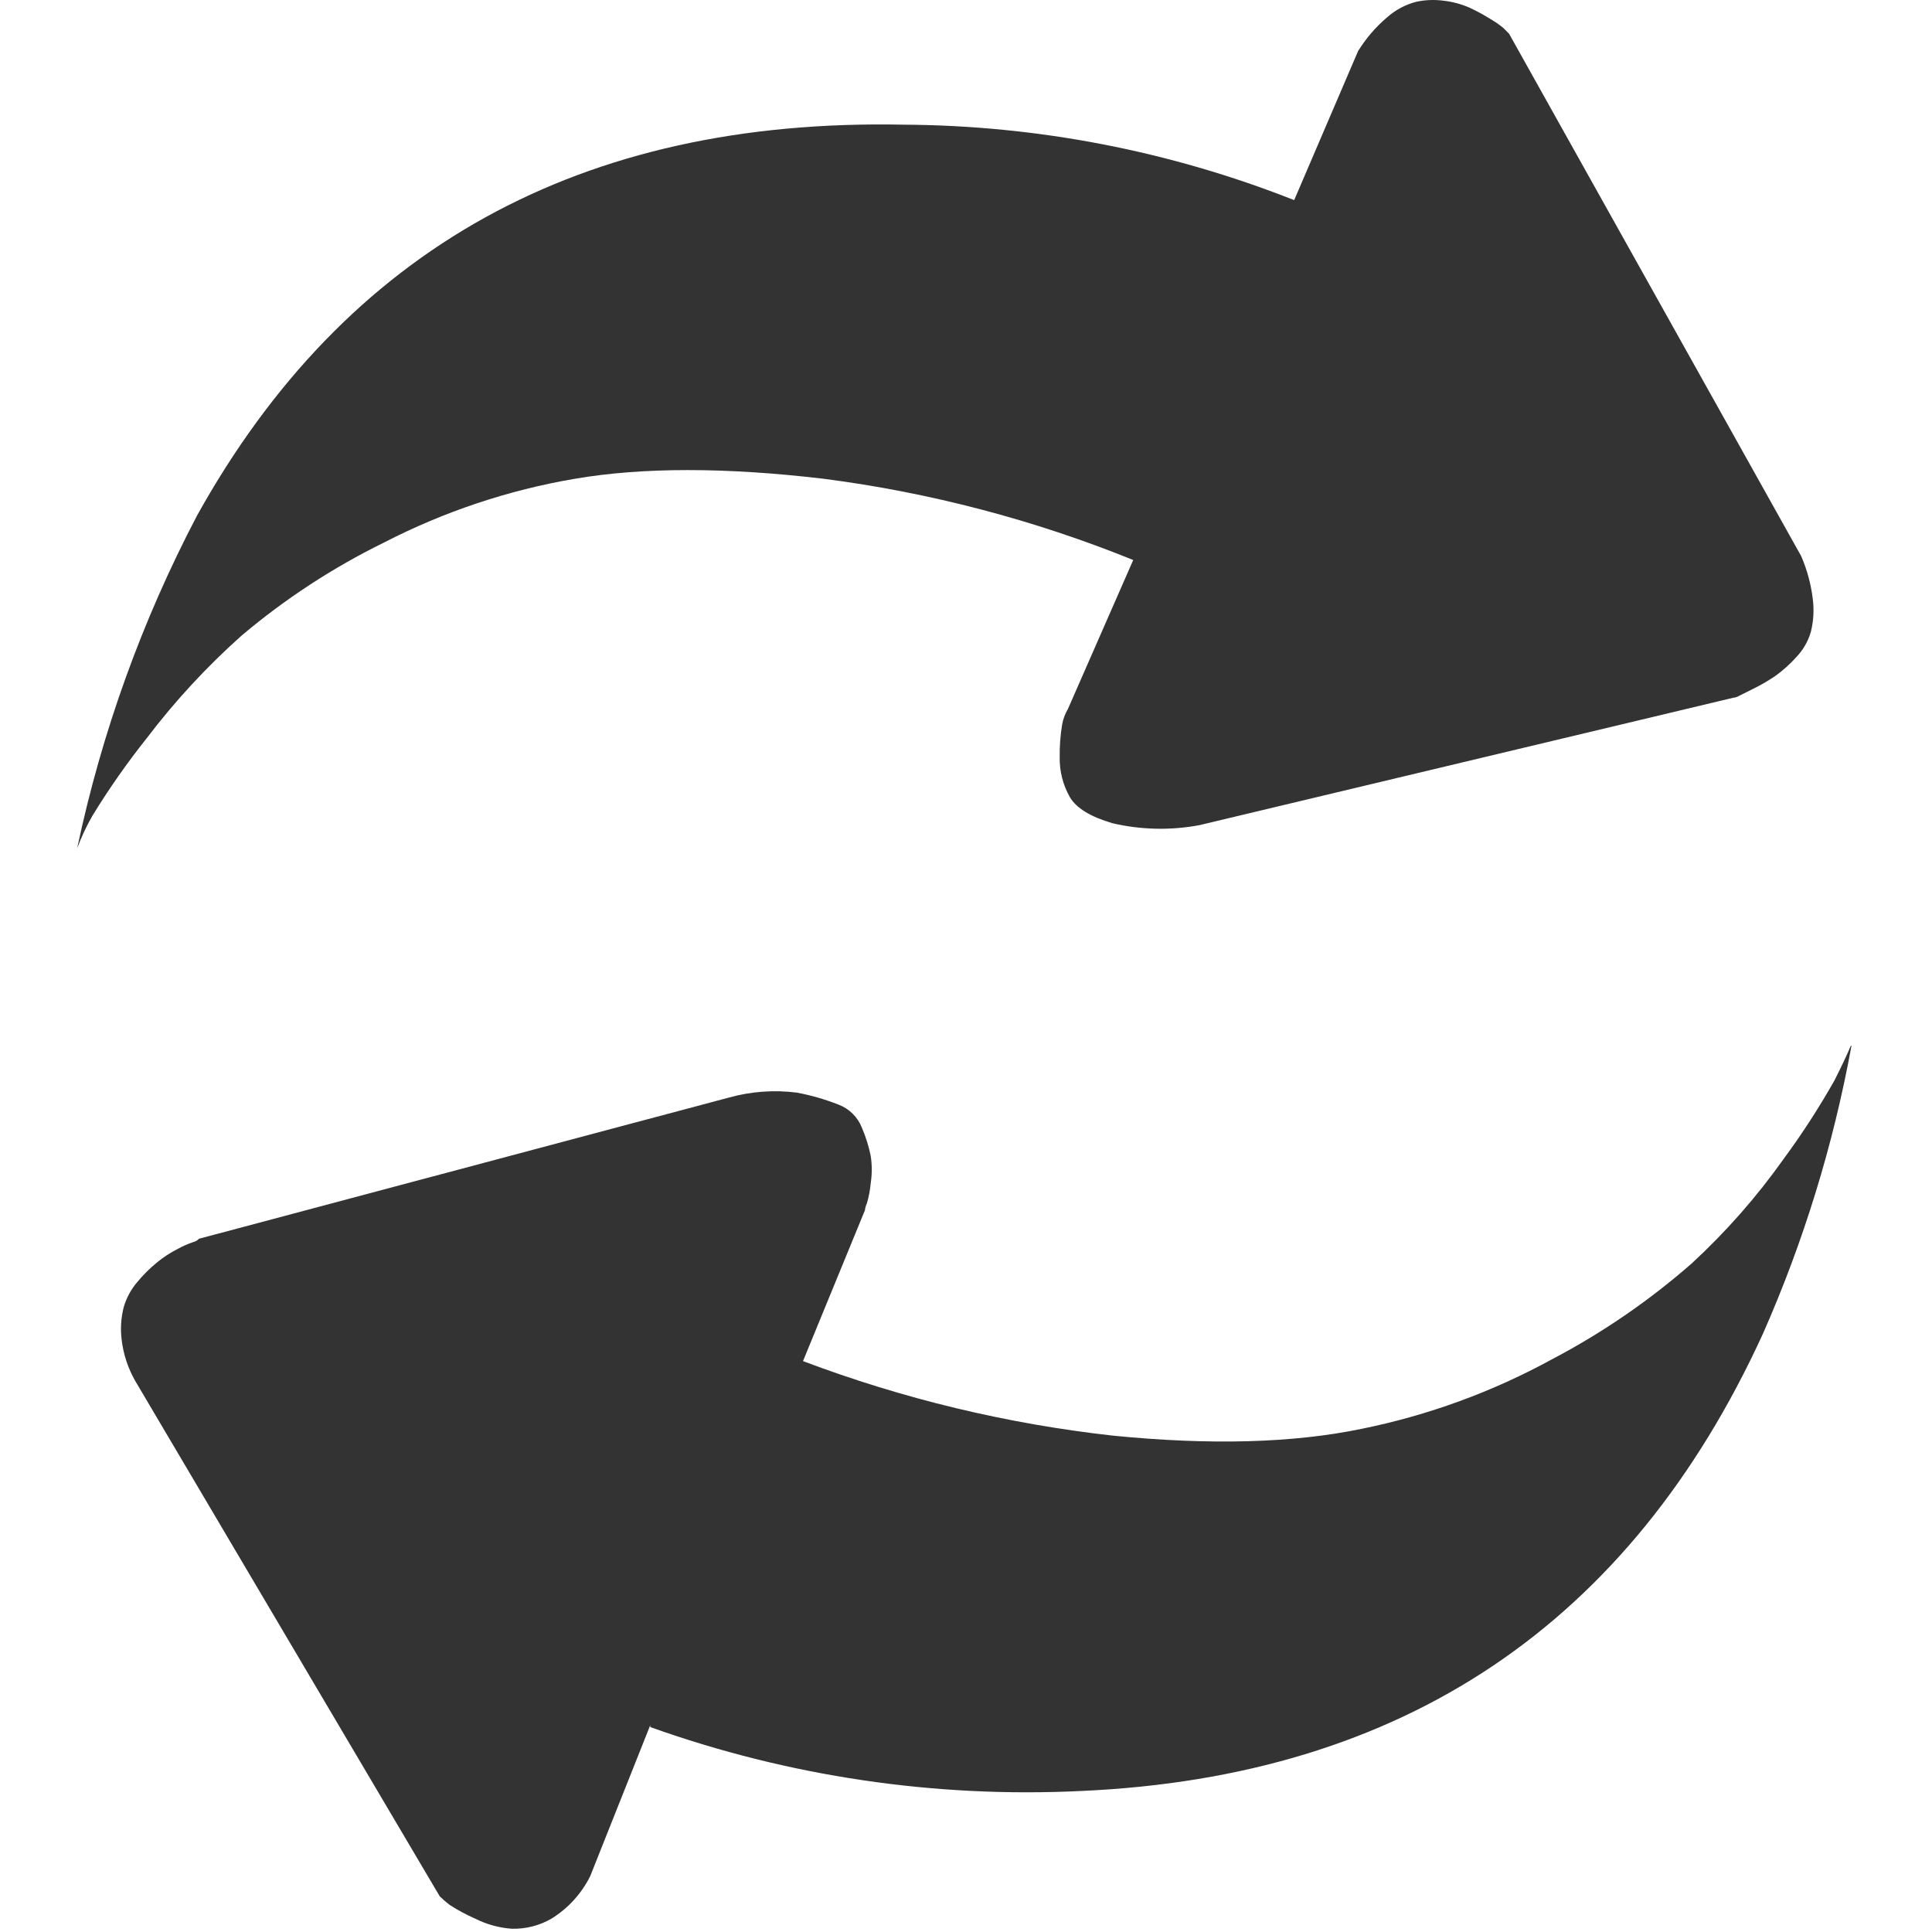
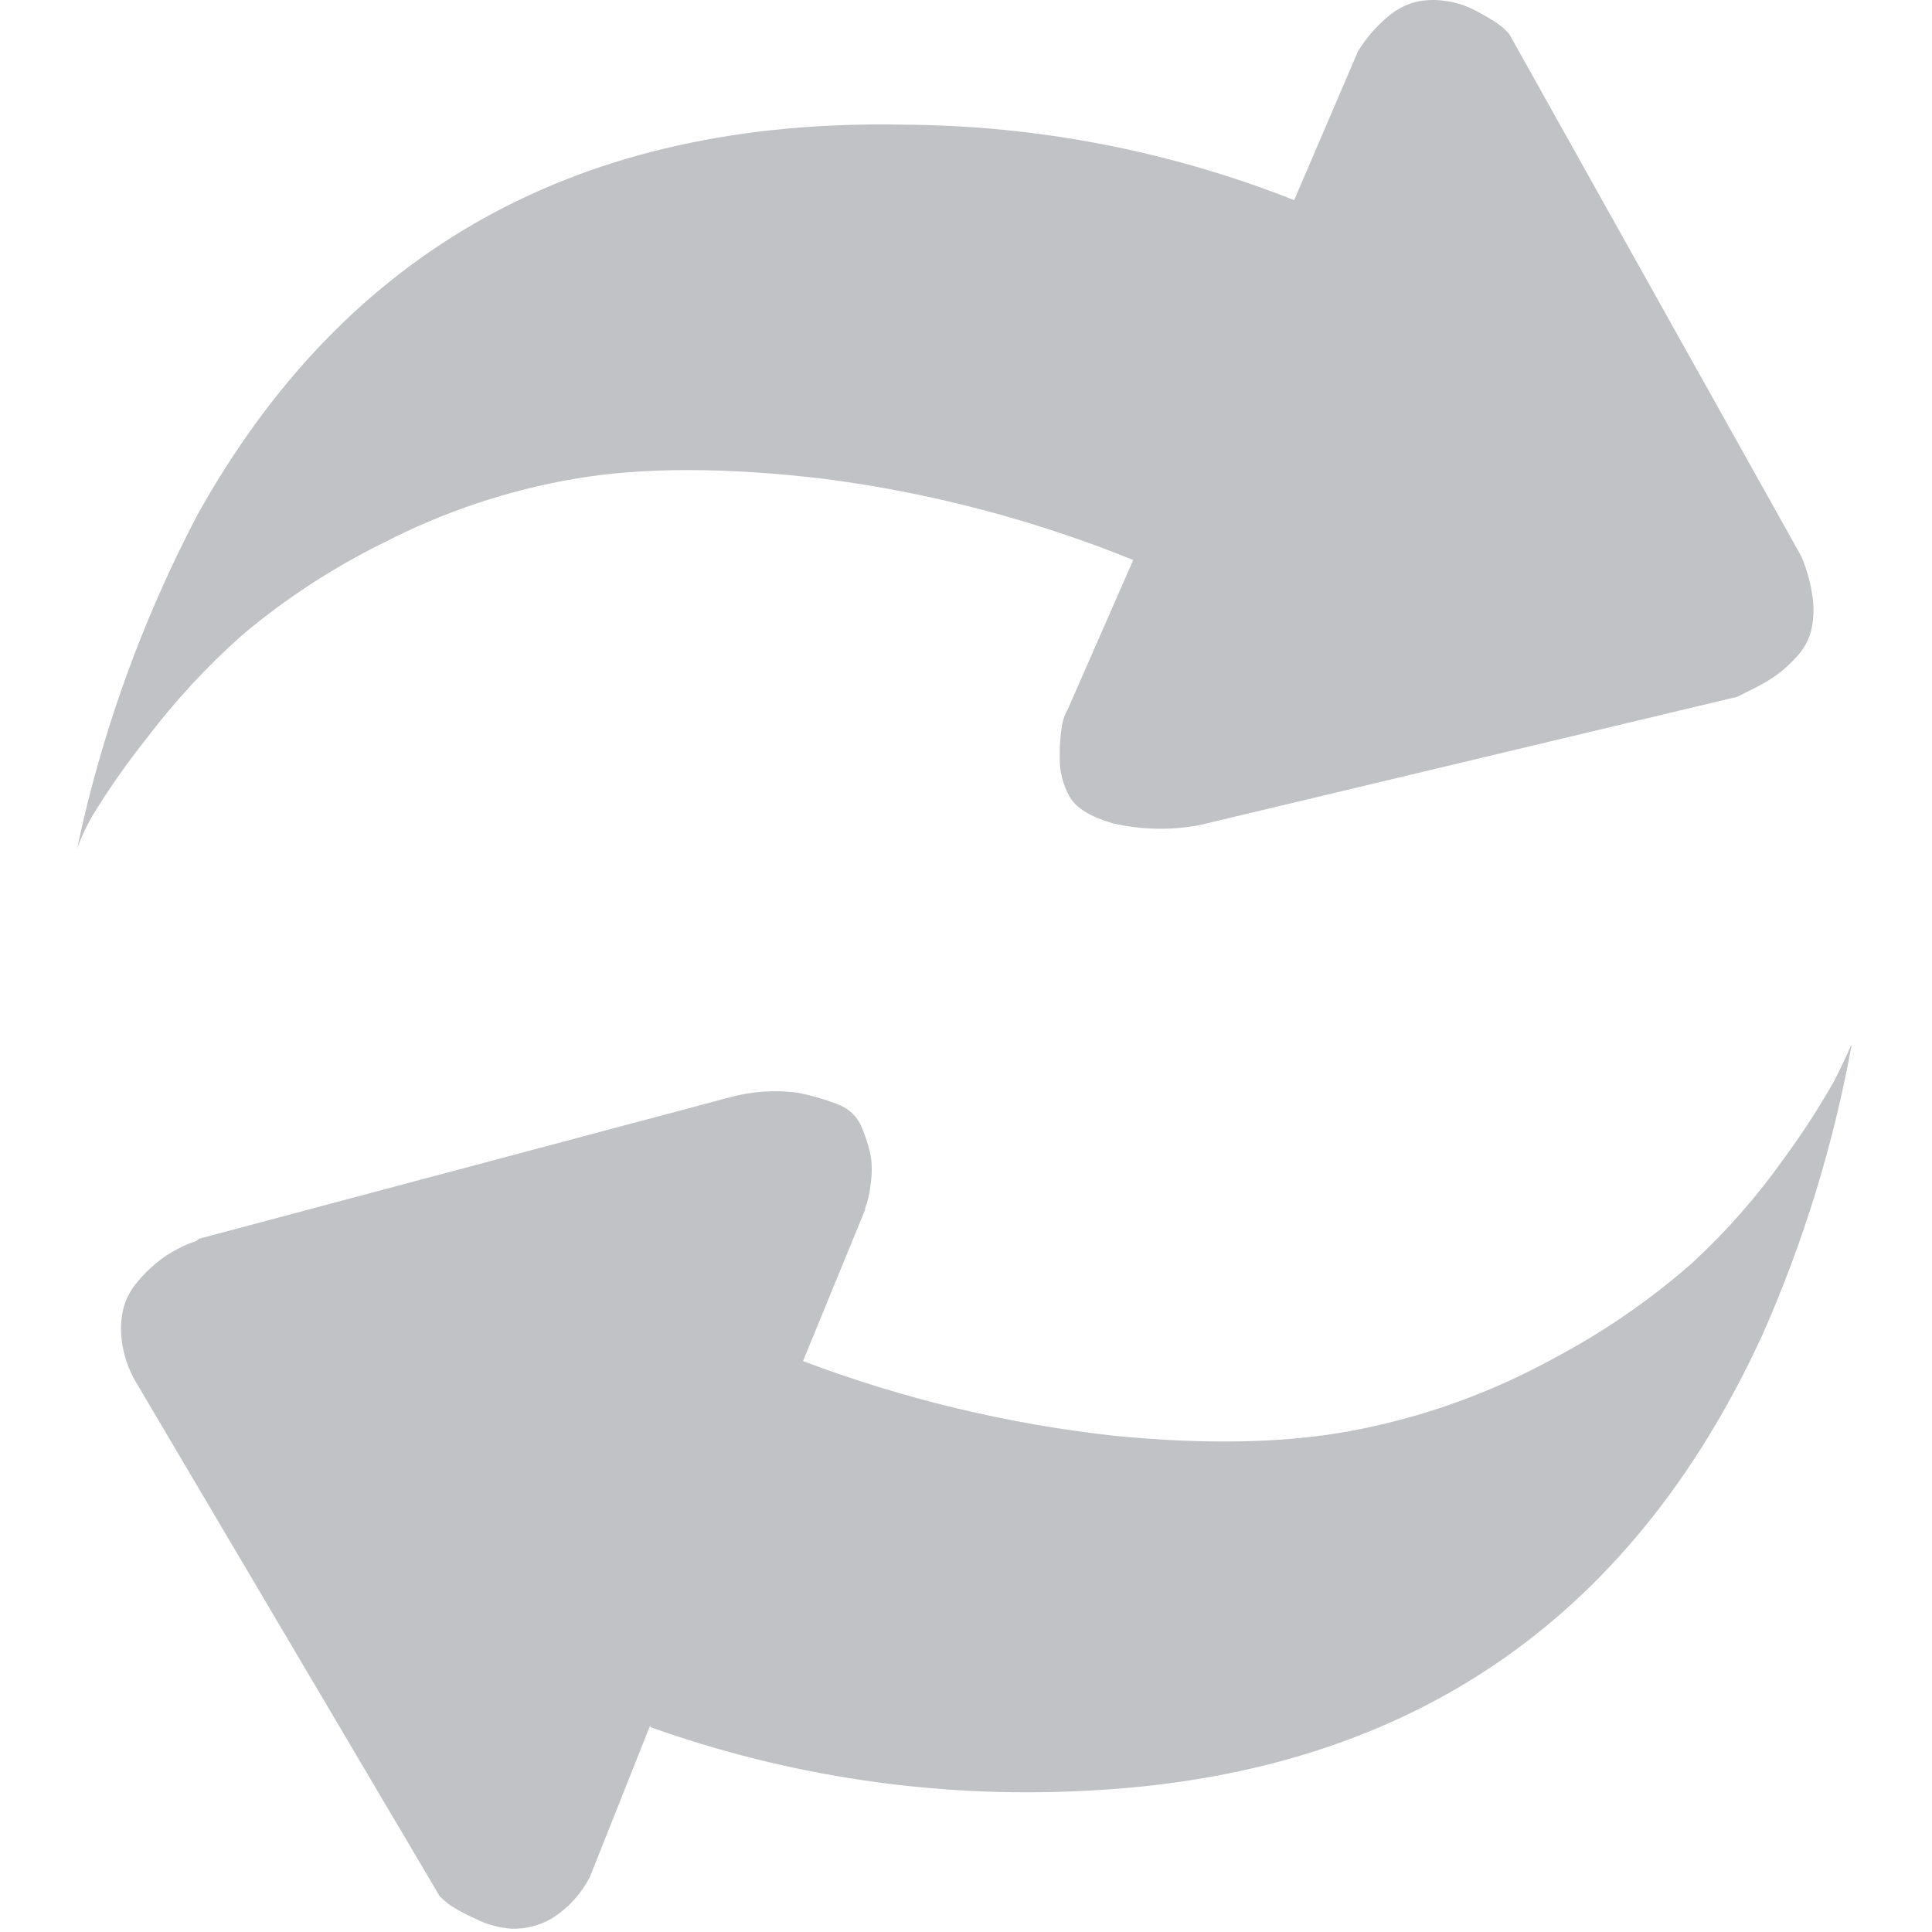
<svg xmlns="http://www.w3.org/2000/svg" class="svg-icon" style="width: 1em; height: 1em;vertical-align: middle;fill: currentColor;overflow: hidden;" viewBox="0 0 1024 1024" version="1.1">
-   <path d="M981.315 554.297a681.277 681.277 0 0 1-46.986 152.746q-105.706 230.734-360.983 242.198a593.063 593.063 0 0 1-228.689-33.854v-1.023l-31.809 79.979a55.759 55.759 0 0 1-20.506 22.551 40.043 40.043 0 0 1-21.044 5.382 51.077 51.077 0 0 1-19.484-5.382 95.211 95.211 0 0 1-13.348-7.158 52.315 52.315 0 0 1-5.382-4.629L71.672 731.909a57.428 57.428 0 0 1-7.158-21.529 46.933 46.933 0 0 1 1.023-17.438 35.953 35.953 0 0 1 7.158-13.348 74.436 74.436 0 0 1 10.28-10.28 60.496 60.496 0 0 1 11.249-7.374 50.431 50.431 0 0 1 8.181-3.606 6.19 6.19 0 0 0 3.068-1.776l281.004-74.866a91.497 91.497 0 0 1 35.899-2.583 122.337 122.337 0 0 1 22.175 6.405 21.529 21.529 0 0 1 12.325 12.325 76.158 76.158 0 0 1 4.629 14.855 47.632 47.632 0 0 1 0 14.37 55.167 55.167 0 0 1-2.045 10.764 10.764 10.764 0 0 0-1.023 3.606l-32.831 79.979a677.509 677.509 0 0 0 164.264 39.505q77.396 7.697 131.81-3.606a358.507 358.507 0 0 0 101.024-36.922 381.274 381.274 0 0 0 73.951-50.754 352.641 352.641 0 0 0 48.709-55.383 410.392 410.392 0 0 0 26.911-41.55c3.768-7.481 6.674-13.617 8.719-18.461zM40.886 449.667a685.69 685.69 0 0 1 63.564-176.428q118.031-212.273 374.331-207.16a571.803 571.803 0 0 1 207.16 39.99l33.854-78.957A75.62 75.62 0 0 1 735.187 9.189a37.675 37.675 0 0 1 15.393-8.235 42.304 42.304 0 0 1 14.855-0.538 47.579 47.579 0 0 1 13.348 3.606 102.907 102.907 0 0 1 11.303 6.136 49.57 49.57 0 0 1 6.674 4.629l3.068 3.068 154.845 276.913a81.971 81.971 0 0 1 6.136 22.713 46.986 46.986 0 0 1-1.023 17.438 32.293 32.293 0 0 1-7.697 13.348 69.323 69.323 0 0 1-10.764 9.742 92.143 92.143 0 0 1-11.303 6.674l-8.181 4.09a7.104 7.104 0 0 1-3.068 1.023l-283.049 67.546a112.003 112.003 0 0 1-46.125-1.023c-11.572-3.391-19.161-8.019-22.551-13.832a41.174 41.174 0 0 1-5.382-21.044 97.256 97.256 0 0 1 1.292-17.438 24.381 24.381 0 0 1 3.068-8.235L600.633 296.813a663.731 663.731 0 0 0-164.103-43.057q-77.988-9.204-131.81 0a348.227 348.227 0 0 0-101.293 33.854 368.572 368.572 0 0 0-75.351 49.247 383.319 383.319 0 0 0-50.27 54.36 408.508 408.508 0 0 0-28.741 41.012A113.026 113.026 0 0 0 40.886 449.667z m0 0" fill="#333" />
+   <path d="M981.315 554.297a681.277 681.277 0 0 1-46.986 152.746q-105.706 230.734-360.983 242.198a593.063 593.063 0 0 1-228.689-33.854v-1.023l-31.809 79.979a55.759 55.759 0 0 1-20.506 22.551 40.043 40.043 0 0 1-21.044 5.382 51.077 51.077 0 0 1-19.484-5.382 95.211 95.211 0 0 1-13.348-7.158 52.315 52.315 0 0 1-5.382-4.629L71.672 731.909a57.428 57.428 0 0 1-7.158-21.529 46.933 46.933 0 0 1 1.023-17.438 35.953 35.953 0 0 1 7.158-13.348 74.436 74.436 0 0 1 10.28-10.28 60.496 60.496 0 0 1 11.249-7.374 50.431 50.431 0 0 1 8.181-3.606 6.19 6.19 0 0 0 3.068-1.776l281.004-74.866a91.497 91.497 0 0 1 35.899-2.583 122.337 122.337 0 0 1 22.175 6.405 21.529 21.529 0 0 1 12.325 12.325 76.158 76.158 0 0 1 4.629 14.855 47.632 47.632 0 0 1 0 14.37 55.167 55.167 0 0 1-2.045 10.764 10.764 10.764 0 0 0-1.023 3.606l-32.831 79.979a677.509 677.509 0 0 0 164.264 39.505q77.396 7.697 131.81-3.606a358.507 358.507 0 0 0 101.024-36.922 381.274 381.274 0 0 0 73.951-50.754 352.641 352.641 0 0 0 48.709-55.383 410.392 410.392 0 0 0 26.911-41.55c3.768-7.481 6.674-13.617 8.719-18.461zM40.886 449.667a685.69 685.69 0 0 1 63.564-176.428q118.031-212.273 374.331-207.16a571.803 571.803 0 0 1 207.16 39.99l33.854-78.957A75.62 75.62 0 0 1 735.187 9.189a37.675 37.675 0 0 1 15.393-8.235 42.304 42.304 0 0 1 14.855-0.538 47.579 47.579 0 0 1 13.348 3.606 102.907 102.907 0 0 1 11.303 6.136 49.57 49.57 0 0 1 6.674 4.629l3.068 3.068 154.845 276.913a81.971 81.971 0 0 1 6.136 22.713 46.986 46.986 0 0 1-1.023 17.438 32.293 32.293 0 0 1-7.697 13.348 69.323 69.323 0 0 1-10.764 9.742 92.143 92.143 0 0 1-11.303 6.674l-8.181 4.09a7.104 7.104 0 0 1-3.068 1.023l-283.049 67.546a112.003 112.003 0 0 1-46.125-1.023c-11.572-3.391-19.161-8.019-22.551-13.832a41.174 41.174 0 0 1-5.382-21.044 97.256 97.256 0 0 1 1.292-17.438 24.381 24.381 0 0 1 3.068-8.235L600.633 296.813a663.731 663.731 0 0 0-164.103-43.057q-77.988-9.204-131.81 0a348.227 348.227 0 0 0-101.293 33.854 368.572 368.572 0 0 0-75.351 49.247 383.319 383.319 0 0 0-50.27 54.36 408.508 408.508 0 0 0-28.741 41.012A113.026 113.026 0 0 0 40.886 449.667z m0 0" fill="#C1C2C5" />
</svg>
